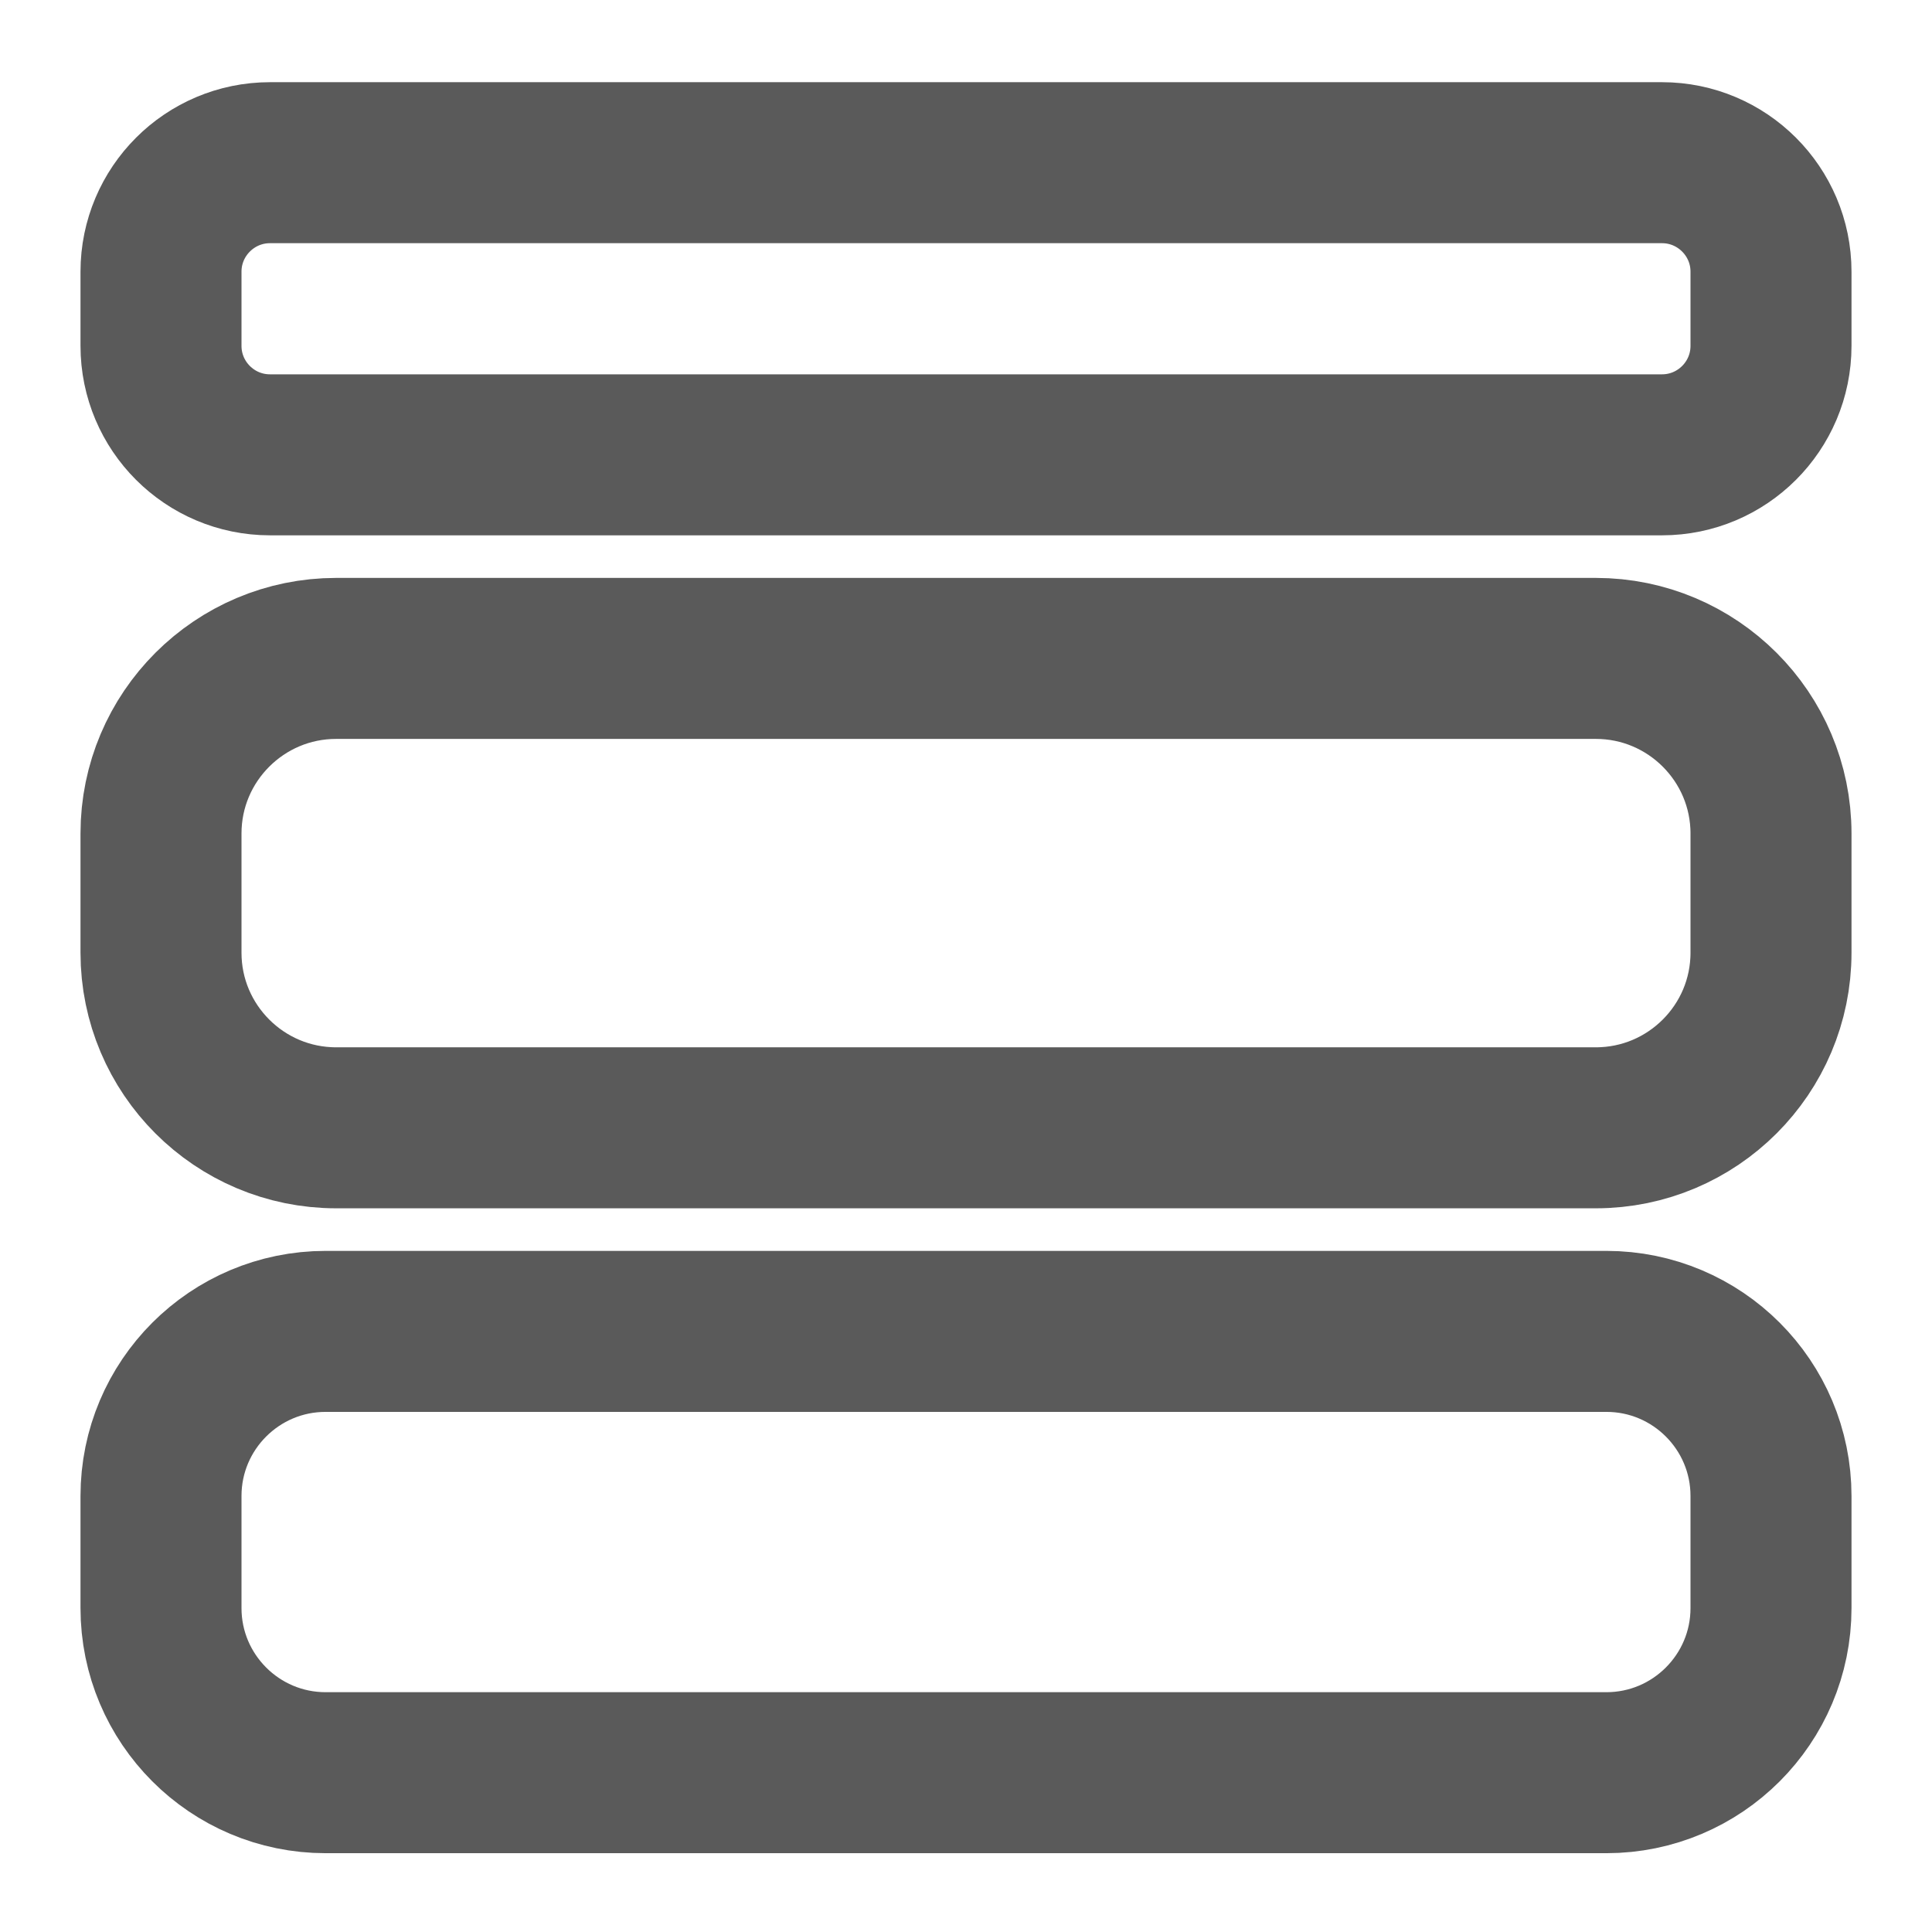
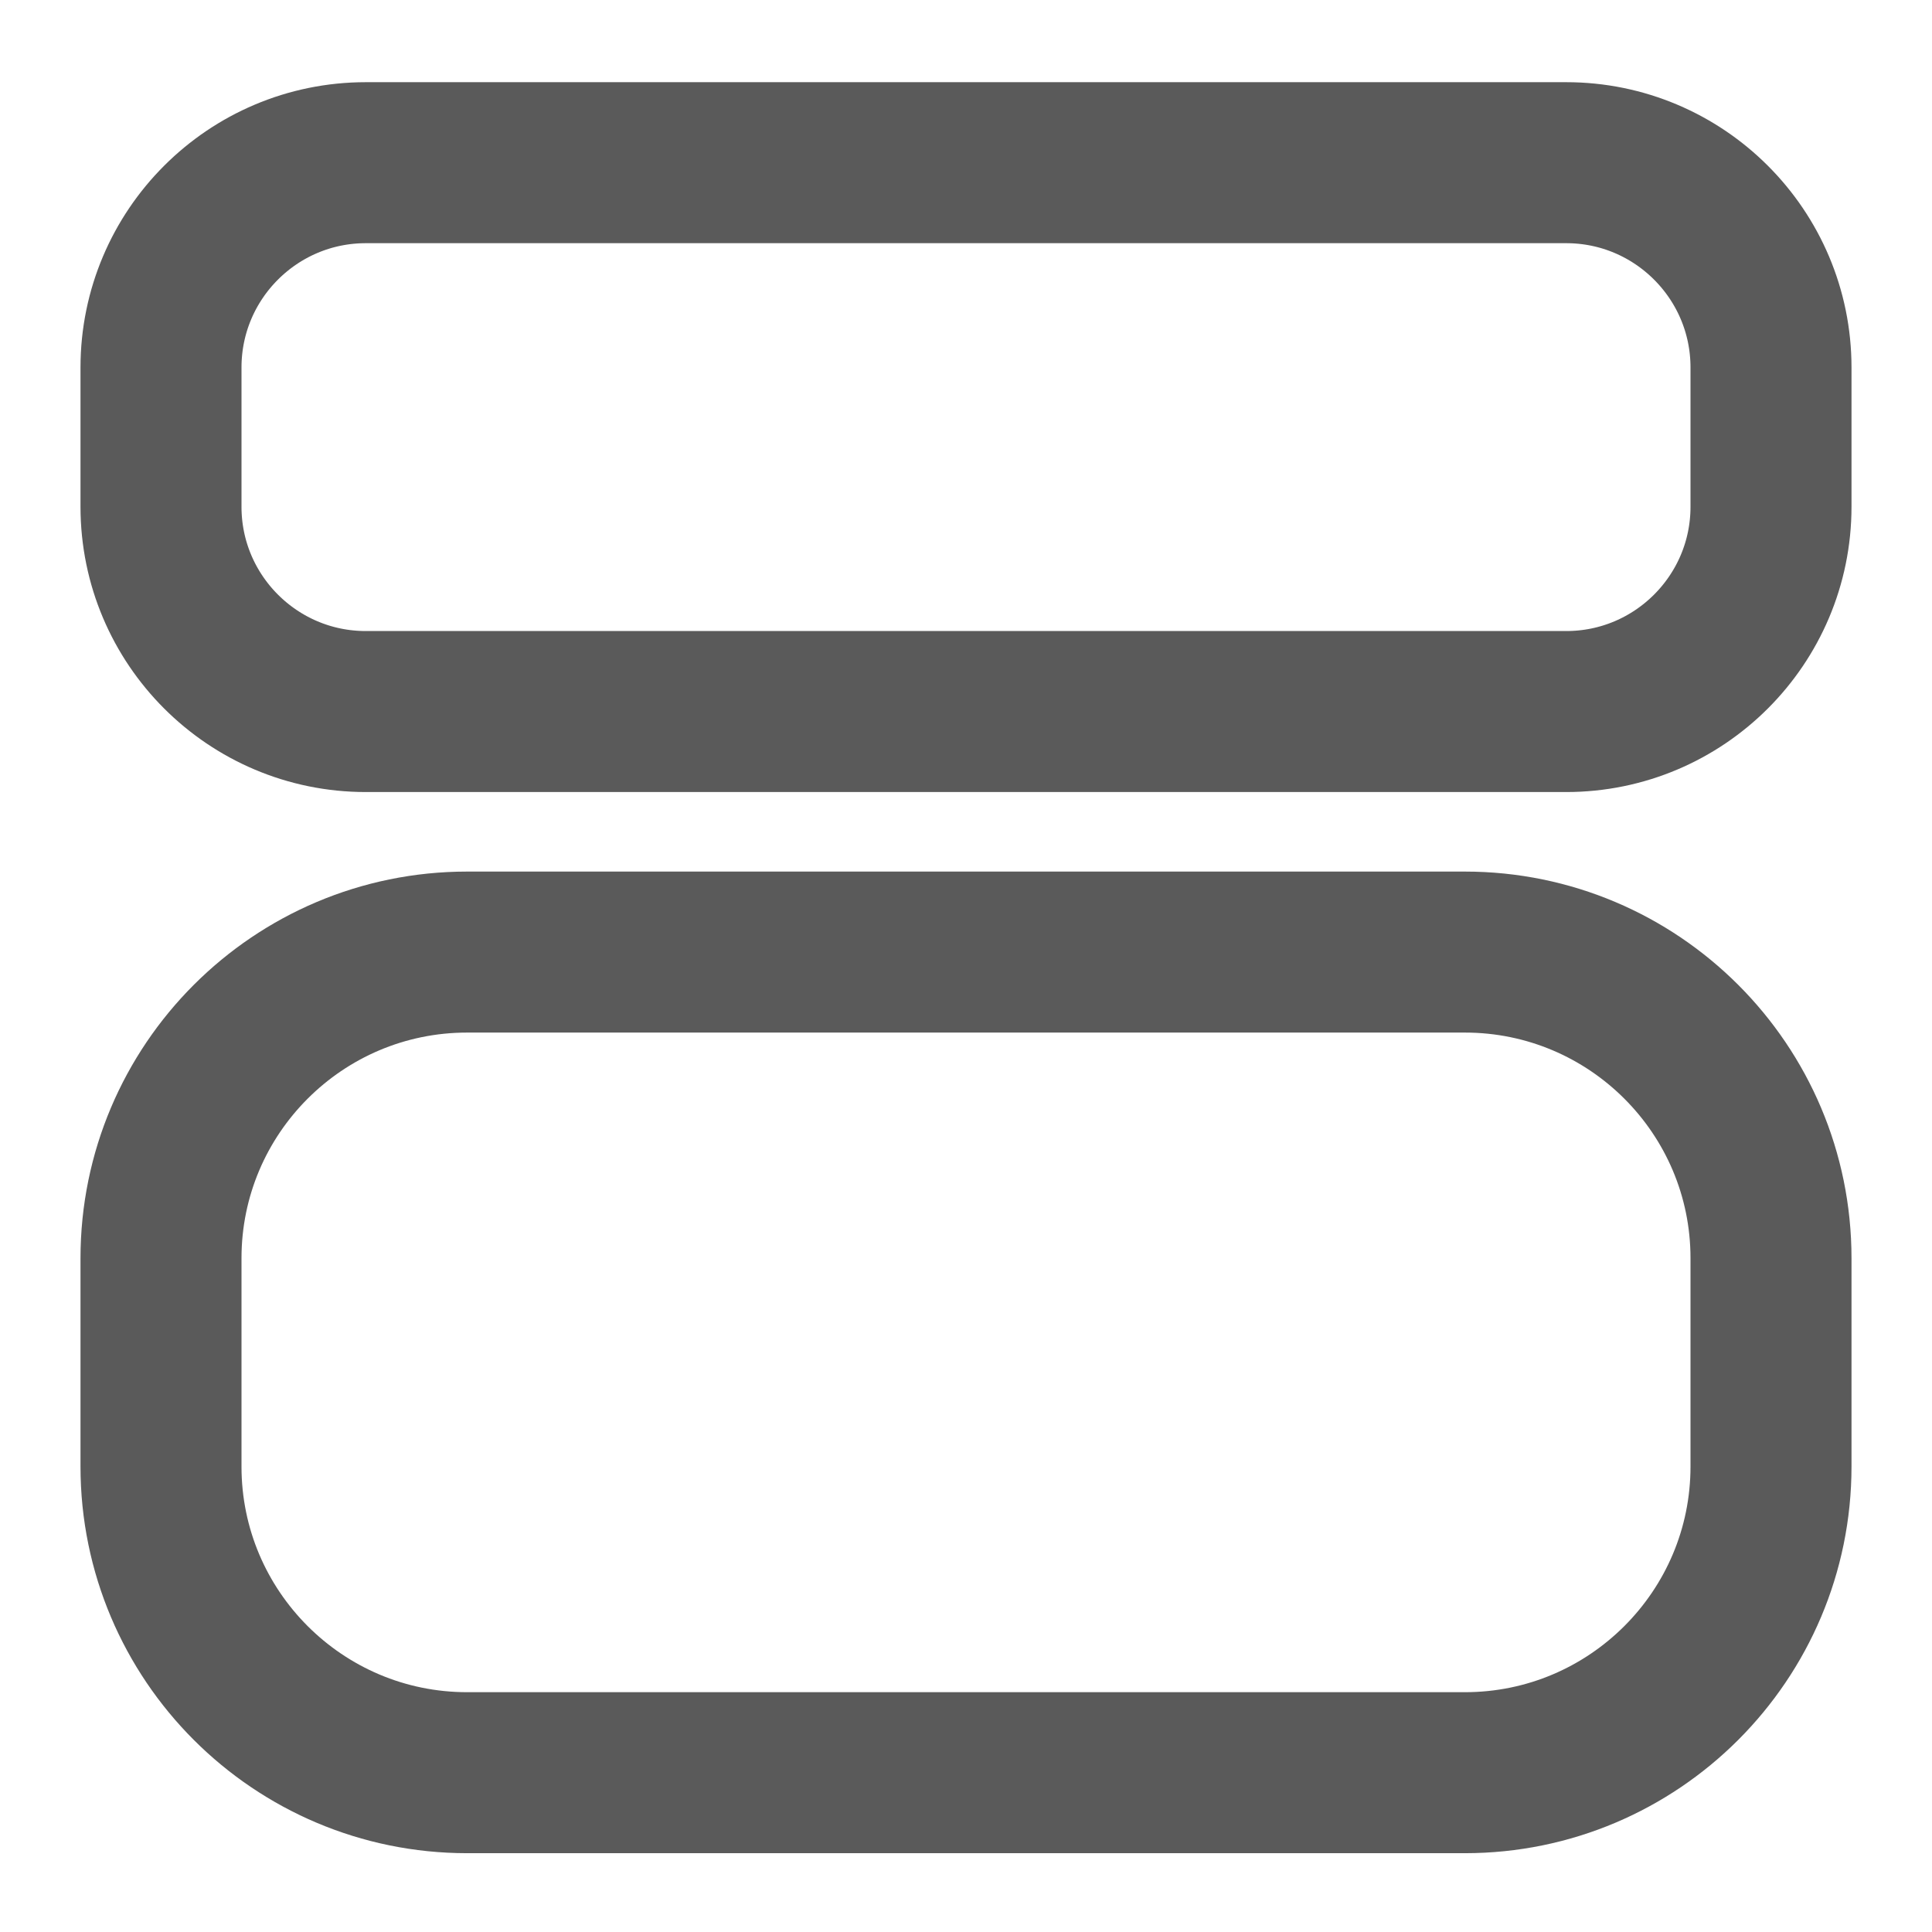
<svg xmlns="http://www.w3.org/2000/svg" width="100%" height="100%" viewBox="0 0 24 24" version="1.1" xml:space="preserve" style="fill-rule:evenodd;clip-rule:evenodd;stroke-linecap:round;stroke-linejoin:round;stroke-miterlimit:1.5;">
-   <path d="M22,3.375c0,-0.747 -0.607,-1.354 -1.354,-1.354l-17.292,0c-0.747,0 -1.354,0.607 -1.354,1.354l0,0.921c0,0.748 0.607,1.354 1.354,1.354l17.292,0c0.747,0 1.354,-0.606 1.354,-1.354l0,-0.921Z" style="fill:none;stroke:#5a5a5a;stroke-width:2px;" />
-   <path d="M22,10.354c0,-1.2 -0.975,-2.175 -2.176,-2.175l-15.648,0c-1.201,0 -2.176,0.975 -2.176,2.175l0,1.481c0,1.2 0.975,2.175 2.176,2.175l15.648,0c1.201,0 2.176,-0.975 2.176,-2.175l0,-1.481Z" style="fill:none;stroke:#5a5a5a;stroke-width:2px;" />
-   <path d="M22,18.584c0,-1.129 -0.916,-2.045 -2.045,-2.045l-15.91,0c-1.129,0 -2.045,0.916 -2.045,2.045l0,1.392c0,1.128 0.916,2.045 2.045,2.045l15.91,0c1.129,0 2.045,-0.917 2.045,-2.045l0,-1.392Z" style="fill:none;stroke:#5a5a5a;stroke-width:2px;" />
+   <path d="M22,4.565c0,-1.404 -1.14,-2.544 -2.544,-2.544l-14.912,0c-1.404,0 -2.544,1.14 -2.544,2.544l0,1.73c0,1.404 1.14,2.544 2.544,2.544l14.912,0c1.404,0 2.544,-1.14 2.544,-2.544l0,-1.73Z" style="fill:none;stroke:#5a5a5a;stroke-width:2px;" />
+   <path d="M22,15.63c0,-2.099 -1.704,-3.803 -3.803,-3.803l-12.394,0c-2.099,0 -3.803,1.704 -3.803,3.803l0,2.588c0,2.099 1.704,3.803 3.803,3.803l12.394,0c2.099,0 3.803,-1.704 3.803,-3.803l0,-2.588Z" style="fill:none;stroke:#5a5a5a;stroke-width:2px;" />
</svg>
